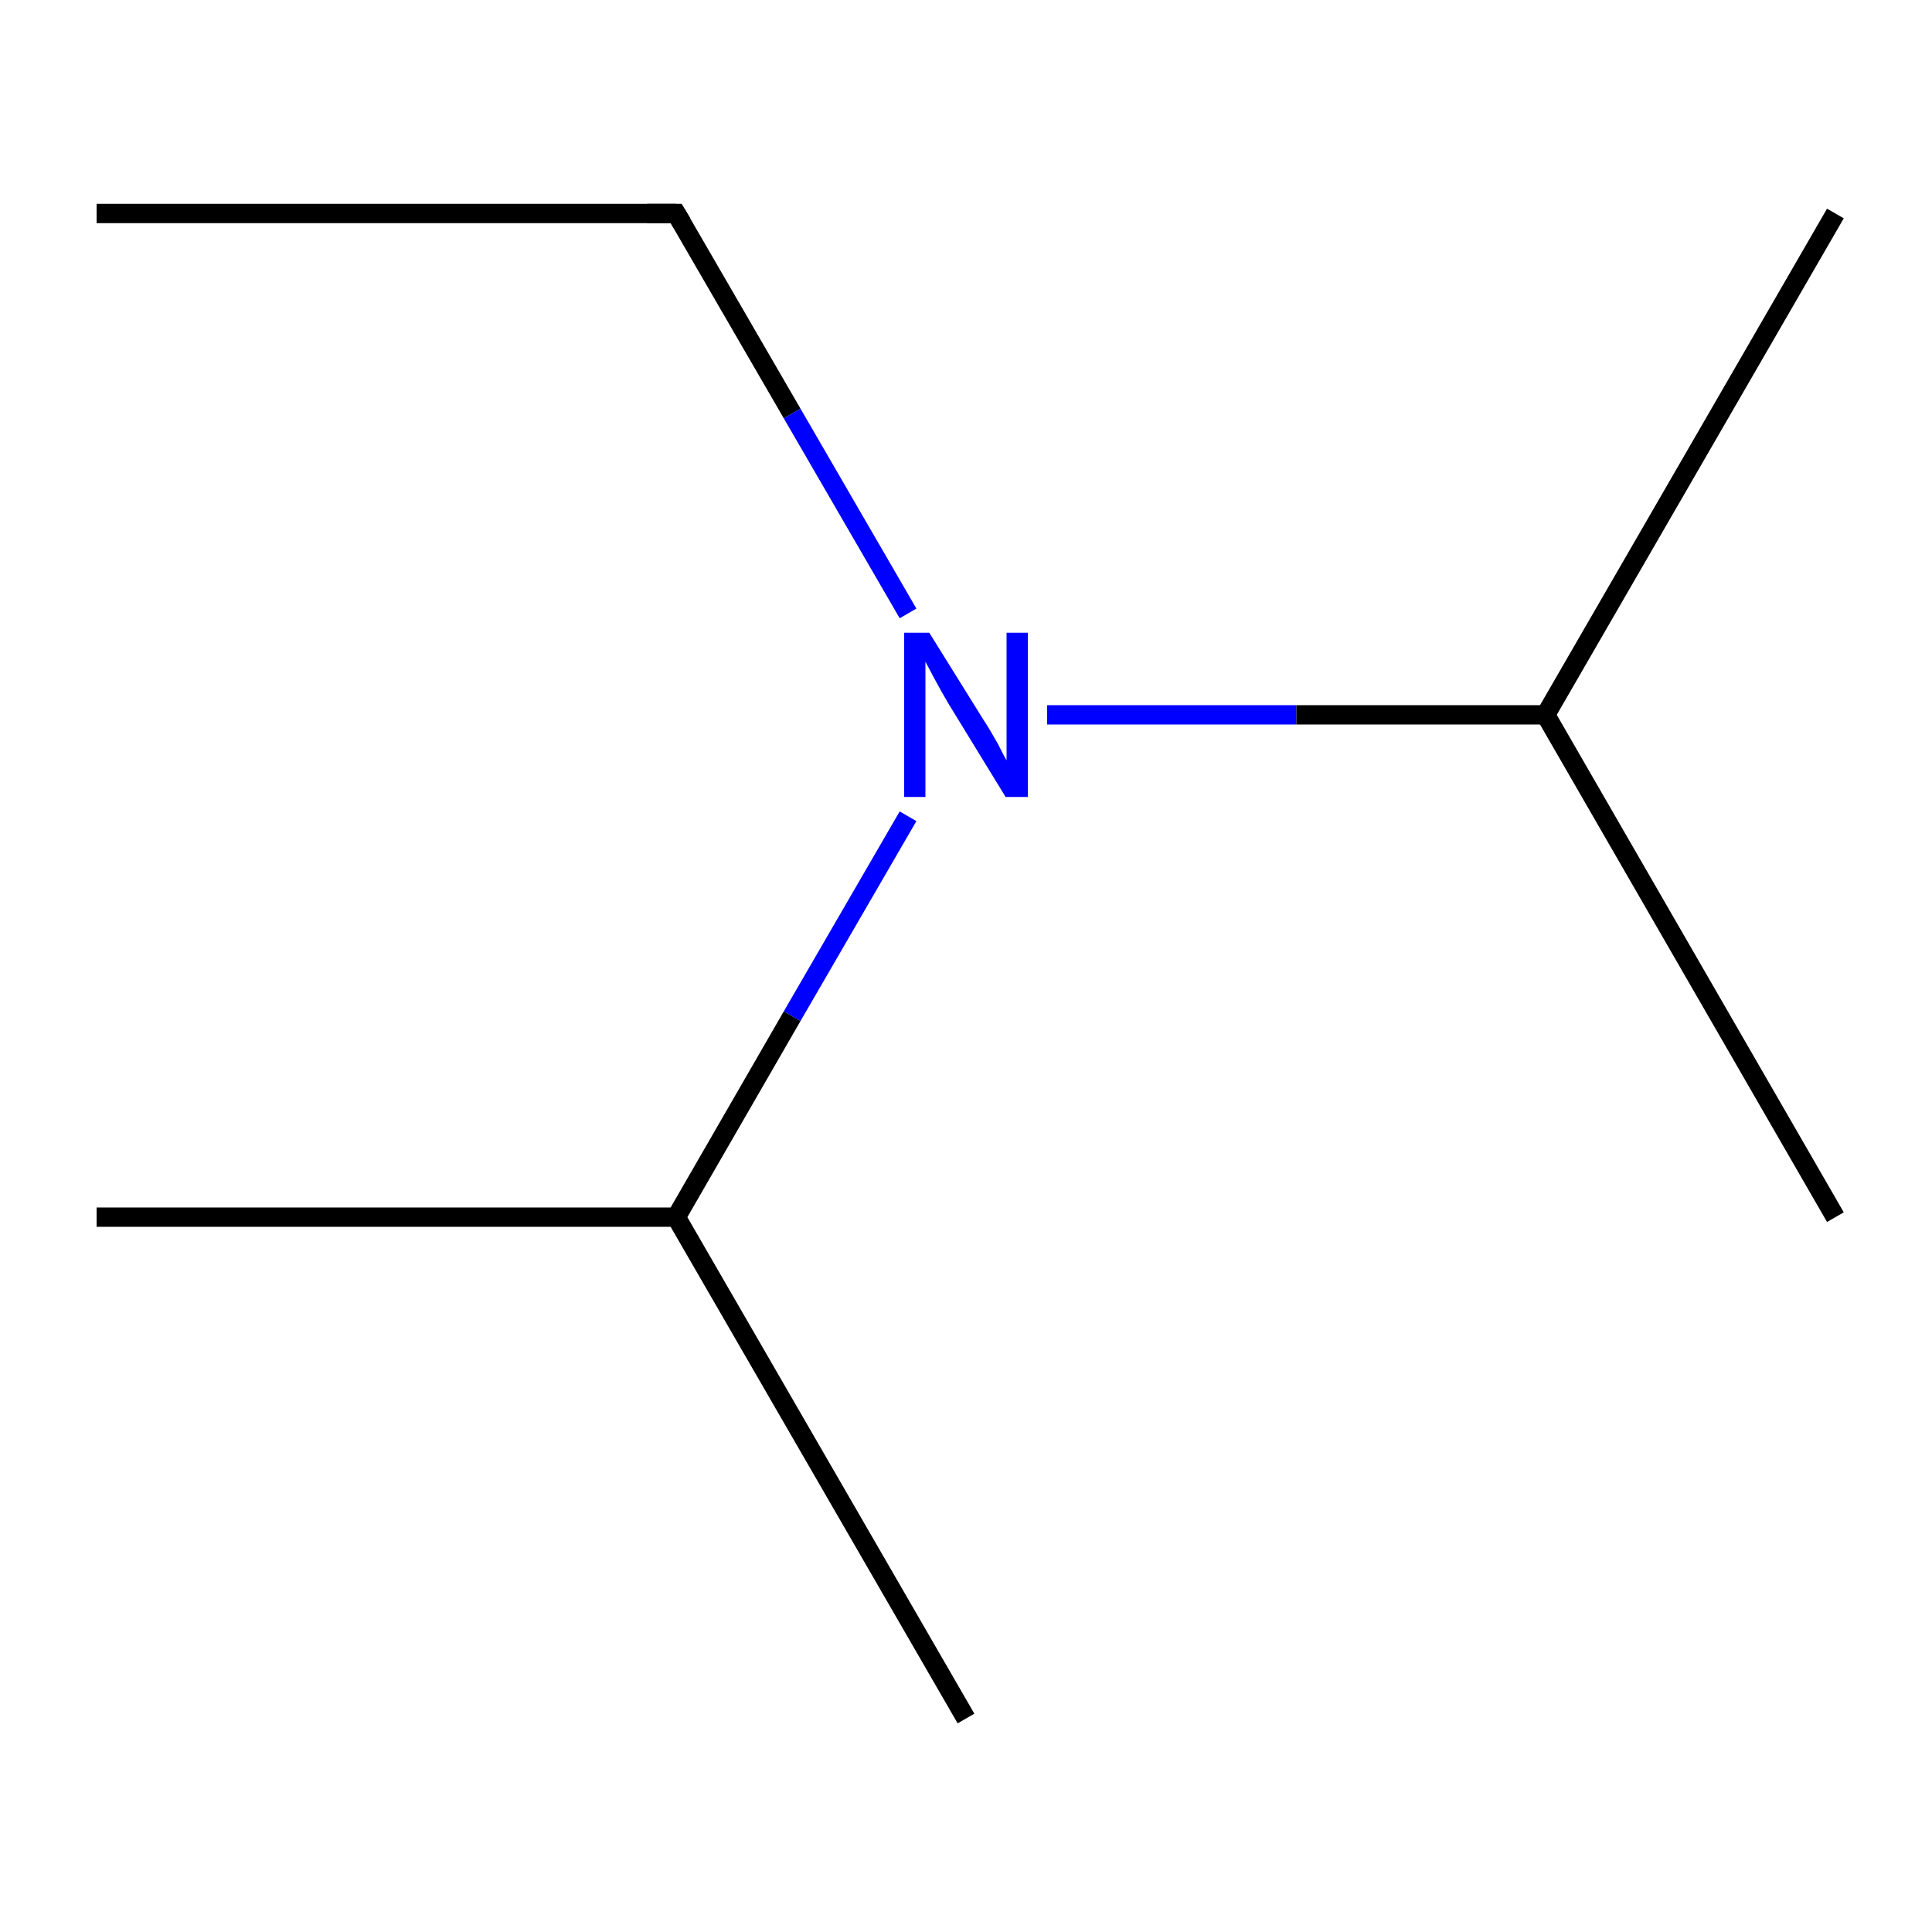
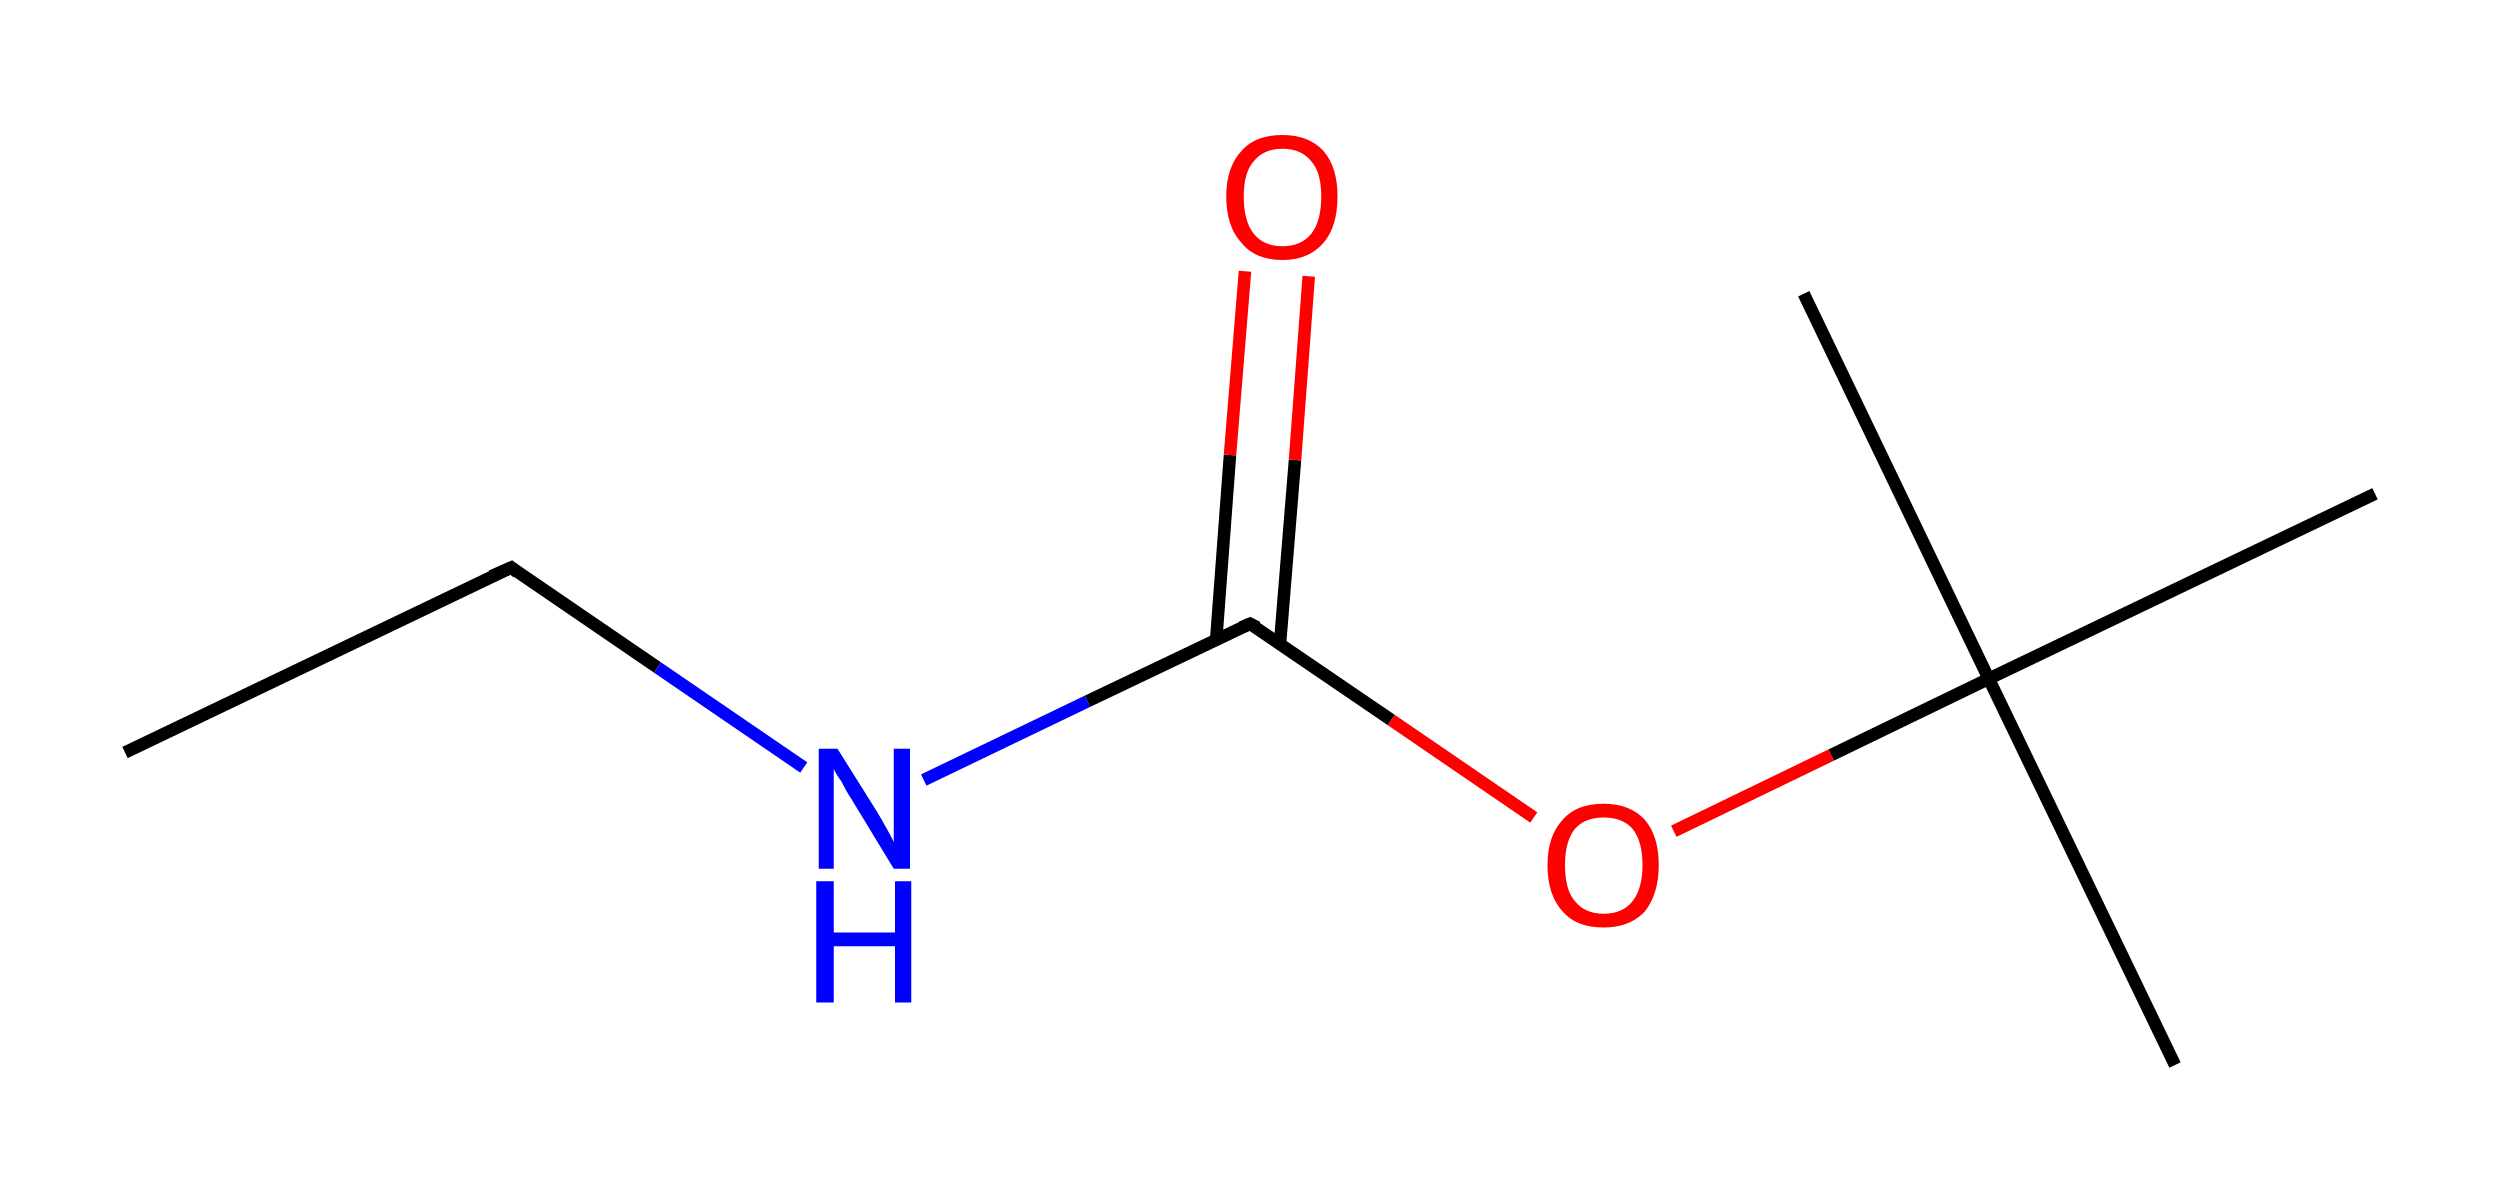
- <svg xmlns="http://www.w3.org/2000/svg" version="1.1" baseProfile="full" xml:space="preserve" width="200px" height="200px" viewBox="0 0 200 200">
+ <svg xmlns="http://www.w3.org/2000/svg" version="1.1" baseProfile="full" xml:space="preserve" width="200px" height="95px" viewBox="0 52 200 95">
  <rect style="opacity:1.0;fill:#FFFFFF;stroke:none" width="200.0" height="200.0" x="0.0" y="0.0"> </rect>
-   <path class="bond-0 atom-0 atom-1" d="M 10.0,22.1 L 70.0,22.1" style="fill:none;fill-rule:evenodd;stroke:#000000;stroke-width:2.0px;stroke-linecap:butt;stroke-linejoin:miter;stroke-opacity:1" />
-   <path class="bond-1 atom-1 atom-2" d="M 70.0,22.1 L 82.0,42.8" style="fill:none;fill-rule:evenodd;stroke:#000000;stroke-width:2.0px;stroke-linecap:butt;stroke-linejoin:miter;stroke-opacity:1" />
-   <path class="bond-1 atom-1 atom-2" d="M 82.0,42.8 L 94.0,63.5" style="fill:none;fill-rule:evenodd;stroke:#0000FF;stroke-width:2.0px;stroke-linecap:butt;stroke-linejoin:miter;stroke-opacity:1" />
-   <path class="bond-2 atom-2 atom-3" d="M 108.4,74.0 L 134.2,74.0" style="fill:none;fill-rule:evenodd;stroke:#0000FF;stroke-width:2.0px;stroke-linecap:butt;stroke-linejoin:miter;stroke-opacity:1" />
-   <path class="bond-2 atom-2 atom-3" d="M 134.2,74.0 L 160.0,74.0" style="fill:none;fill-rule:evenodd;stroke:#000000;stroke-width:2.0px;stroke-linecap:butt;stroke-linejoin:miter;stroke-opacity:1" />
-   <path class="bond-3 atom-3 atom-4" d="M 160.0,74.0 L 190.0,126.0" style="fill:none;fill-rule:evenodd;stroke:#000000;stroke-width:2.0px;stroke-linecap:butt;stroke-linejoin:miter;stroke-opacity:1" />
-   <path class="bond-4 atom-3 atom-5" d="M 160.0,74.0 L 190.0,22.1" style="fill:none;fill-rule:evenodd;stroke:#000000;stroke-width:2.0px;stroke-linecap:butt;stroke-linejoin:miter;stroke-opacity:1" />
-   <path class="bond-5 atom-2 atom-6" d="M 94.0,84.5 L 82.0,105.2" style="fill:none;fill-rule:evenodd;stroke:#0000FF;stroke-width:2.0px;stroke-linecap:butt;stroke-linejoin:miter;stroke-opacity:1" />
-   <path class="bond-5 atom-2 atom-6" d="M 82.0,105.2 L 70.0,126.0" style="fill:none;fill-rule:evenodd;stroke:#000000;stroke-width:2.0px;stroke-linecap:butt;stroke-linejoin:miter;stroke-opacity:1" />
-   <path class="bond-6 atom-6 atom-7" d="M 70.0,126.0 L 100.0,177.9" style="fill:none;fill-rule:evenodd;stroke:#000000;stroke-width:2.0px;stroke-linecap:butt;stroke-linejoin:miter;stroke-opacity:1" />
-   <path class="bond-7 atom-6 atom-8" d="M 70.0,126.0 L 10.0,126.0" style="fill:none;fill-rule:evenodd;stroke:#000000;stroke-width:2.0px;stroke-linecap:butt;stroke-linejoin:miter;stroke-opacity:1" />
-   <path d="M 67.0,22.1 L 70.0,22.1 L 70.6,23.1" style="fill:none;stroke:#000000;stroke-width:2.0px;stroke-linecap:butt;stroke-linejoin:miter;stroke-opacity:1;" />
-   <path class="atom-2" d="M 96.2 65.5 L 101.8 74.5 Q 102.4 75.4, 103.3 77.0 Q 104.1 78.6, 104.2 78.7 L 104.2 65.5 L 106.4 65.5 L 106.4 82.5 L 104.1 82.5 L 98.1 72.7 Q 97.4 71.5, 96.7 70.2 Q 96.0 68.9, 95.8 68.5 L 95.8 82.5 L 93.6 82.5 L 93.6 65.5 L 96.2 65.5 " fill="#0000FF" />
+   <path class="bond-0 atom-0 atom-1" d="M 10.0,112.2 L 40.9,97.4" style="fill:none;fill-rule:evenodd;stroke:#000000;stroke-width:1.0px;stroke-linecap:butt;stroke-linejoin:miter;stroke-opacity:1" />
+   <path class="bond-1 atom-1 atom-2" d="M 40.9,97.4 L 52.6,105.4" style="fill:none;fill-rule:evenodd;stroke:#000000;stroke-width:1.0px;stroke-linecap:butt;stroke-linejoin:miter;stroke-opacity:1" />
+   <path class="bond-1 atom-1 atom-2" d="M 52.6,105.4 L 64.3,113.4" style="fill:none;fill-rule:evenodd;stroke:#0000FF;stroke-width:1.0px;stroke-linecap:butt;stroke-linejoin:miter;stroke-opacity:1" />
+   <path class="bond-2 atom-2 atom-3" d="M 73.9,114.4 L 87.0,108.1" style="fill:none;fill-rule:evenodd;stroke:#0000FF;stroke-width:1.0px;stroke-linecap:butt;stroke-linejoin:miter;stroke-opacity:1" />
+   <path class="bond-2 atom-2 atom-3" d="M 87.0,108.1 L 100.0,101.9" style="fill:none;fill-rule:evenodd;stroke:#000000;stroke-width:1.0px;stroke-linecap:butt;stroke-linejoin:miter;stroke-opacity:1" />
+   <path class="bond-3 atom-3 atom-4" d="M 102.4,103.5 L 103.6,88.8" style="fill:none;fill-rule:evenodd;stroke:#000000;stroke-width:1.0px;stroke-linecap:butt;stroke-linejoin:miter;stroke-opacity:1" />
+   <path class="bond-3 atom-3 atom-4" d="M 103.6,88.8 L 104.7,74.1" style="fill:none;fill-rule:evenodd;stroke:#FF0000;stroke-width:1.0px;stroke-linecap:butt;stroke-linejoin:miter;stroke-opacity:1" />
+   <path class="bond-3 atom-3 atom-4" d="M 97.3,103.1 L 98.4,88.4" style="fill:none;fill-rule:evenodd;stroke:#000000;stroke-width:1.0px;stroke-linecap:butt;stroke-linejoin:miter;stroke-opacity:1" />
+   <path class="bond-3 atom-3 atom-4" d="M 98.4,88.4 L 99.6,73.7" style="fill:none;fill-rule:evenodd;stroke:#FF0000;stroke-width:1.0px;stroke-linecap:butt;stroke-linejoin:miter;stroke-opacity:1" />
+   <path class="bond-4 atom-3 atom-5" d="M 100.0,101.9 L 111.3,109.6" style="fill:none;fill-rule:evenodd;stroke:#000000;stroke-width:1.0px;stroke-linecap:butt;stroke-linejoin:miter;stroke-opacity:1" />
+   <path class="bond-4 atom-3 atom-5" d="M 111.3,109.6 L 122.7,117.4" style="fill:none;fill-rule:evenodd;stroke:#FF0000;stroke-width:1.0px;stroke-linecap:butt;stroke-linejoin:miter;stroke-opacity:1" />
+   <path class="bond-5 atom-5 atom-6" d="M 133.9,118.5 L 146.5,112.4" style="fill:none;fill-rule:evenodd;stroke:#FF0000;stroke-width:1.0px;stroke-linecap:butt;stroke-linejoin:miter;stroke-opacity:1" />
+   <path class="bond-5 atom-5 atom-6" d="M 146.5,112.4 L 159.1,106.3" style="fill:none;fill-rule:evenodd;stroke:#000000;stroke-width:1.0px;stroke-linecap:butt;stroke-linejoin:miter;stroke-opacity:1" />
+   <path class="bond-6 atom-6 atom-7" d="M 159.1,106.3 L 174.0,137.2" style="fill:none;fill-rule:evenodd;stroke:#000000;stroke-width:1.0px;stroke-linecap:butt;stroke-linejoin:miter;stroke-opacity:1" />
+   <path class="bond-7 atom-6 atom-8" d="M 159.1,106.3 L 144.3,75.5" style="fill:none;fill-rule:evenodd;stroke:#000000;stroke-width:1.0px;stroke-linecap:butt;stroke-linejoin:miter;stroke-opacity:1" />
+   <path class="bond-8 atom-6 atom-9" d="M 159.1,106.3 L 190.0,91.5" style="fill:none;fill-rule:evenodd;stroke:#000000;stroke-width:1.0px;stroke-linecap:butt;stroke-linejoin:miter;stroke-opacity:1" />
+   <path d="M 39.3,98.1 L 40.9,97.4 L 41.4,97.8" style="fill:none;stroke:#000000;stroke-width:1.0px;stroke-linecap:butt;stroke-linejoin:miter;stroke-opacity:1;" />
+   <path d="M 99.3,102.2 L 100.0,101.9 L 100.6,102.2" style="fill:none;stroke:#000000;stroke-width:1.0px;stroke-linecap:butt;stroke-linejoin:miter;stroke-opacity:1;" />
+   <path class="atom-2" d="M 67.0 111.9 L 70.2 117.0 Q 70.5 117.5, 71.0 118.4 Q 71.5 119.3, 71.5 119.4 L 71.5 111.9 L 72.8 111.9 L 72.8 121.5 L 71.5 121.5 L 68.1 115.9 Q 67.7 115.3, 67.3 114.5 Q 66.8 113.8, 66.7 113.5 L 66.7 121.5 L 65.5 121.5 L 65.5 111.9 L 67.0 111.9 " fill="#0000FF" />
+   <path class="atom-2" d="M 65.3 122.5 L 66.7 122.5 L 66.7 126.6 L 71.6 126.6 L 71.6 122.5 L 72.9 122.5 L 72.9 132.2 L 71.6 132.2 L 71.6 127.7 L 66.7 127.7 L 66.7 132.2 L 65.3 132.2 L 65.3 122.5 " fill="#0000FF" />
+   <path class="atom-4" d="M 98.1 67.7 Q 98.1 65.4, 99.3 64.1 Q 100.4 62.8, 102.6 62.8 Q 104.7 62.8, 105.9 64.1 Q 107.0 65.4, 107.0 67.7 Q 107.0 70.1, 105.9 71.4 Q 104.7 72.8, 102.6 72.8 Q 100.4 72.8, 99.3 71.4 Q 98.1 70.1, 98.1 67.7 M 102.6 71.7 Q 104.1 71.7, 104.9 70.7 Q 105.7 69.7, 105.7 67.7 Q 105.7 65.8, 104.9 64.9 Q 104.1 63.9, 102.6 63.9 Q 101.1 63.9, 100.3 64.9 Q 99.5 65.8, 99.5 67.7 Q 99.5 69.7, 100.3 70.7 Q 101.1 71.7, 102.6 71.7 " fill="#FF0000" />
+   <path class="atom-5" d="M 123.8 121.2 Q 123.8 118.9, 125.0 117.6 Q 126.1 116.3, 128.3 116.3 Q 130.4 116.3, 131.6 117.6 Q 132.7 118.9, 132.7 121.2 Q 132.7 123.5, 131.6 124.9 Q 130.4 126.2, 128.3 126.2 Q 126.1 126.2, 125.0 124.9 Q 123.8 123.6, 123.8 121.2 M 128.3 125.1 Q 129.8 125.1, 130.6 124.1 Q 131.4 123.1, 131.4 121.2 Q 131.4 119.3, 130.6 118.3 Q 129.8 117.4, 128.3 117.4 Q 126.8 117.4, 126.0 118.3 Q 125.2 119.3, 125.2 121.2 Q 125.2 123.2, 126.0 124.1 Q 126.8 125.1, 128.3 125.1 " fill="#FF0000" />
</svg>
